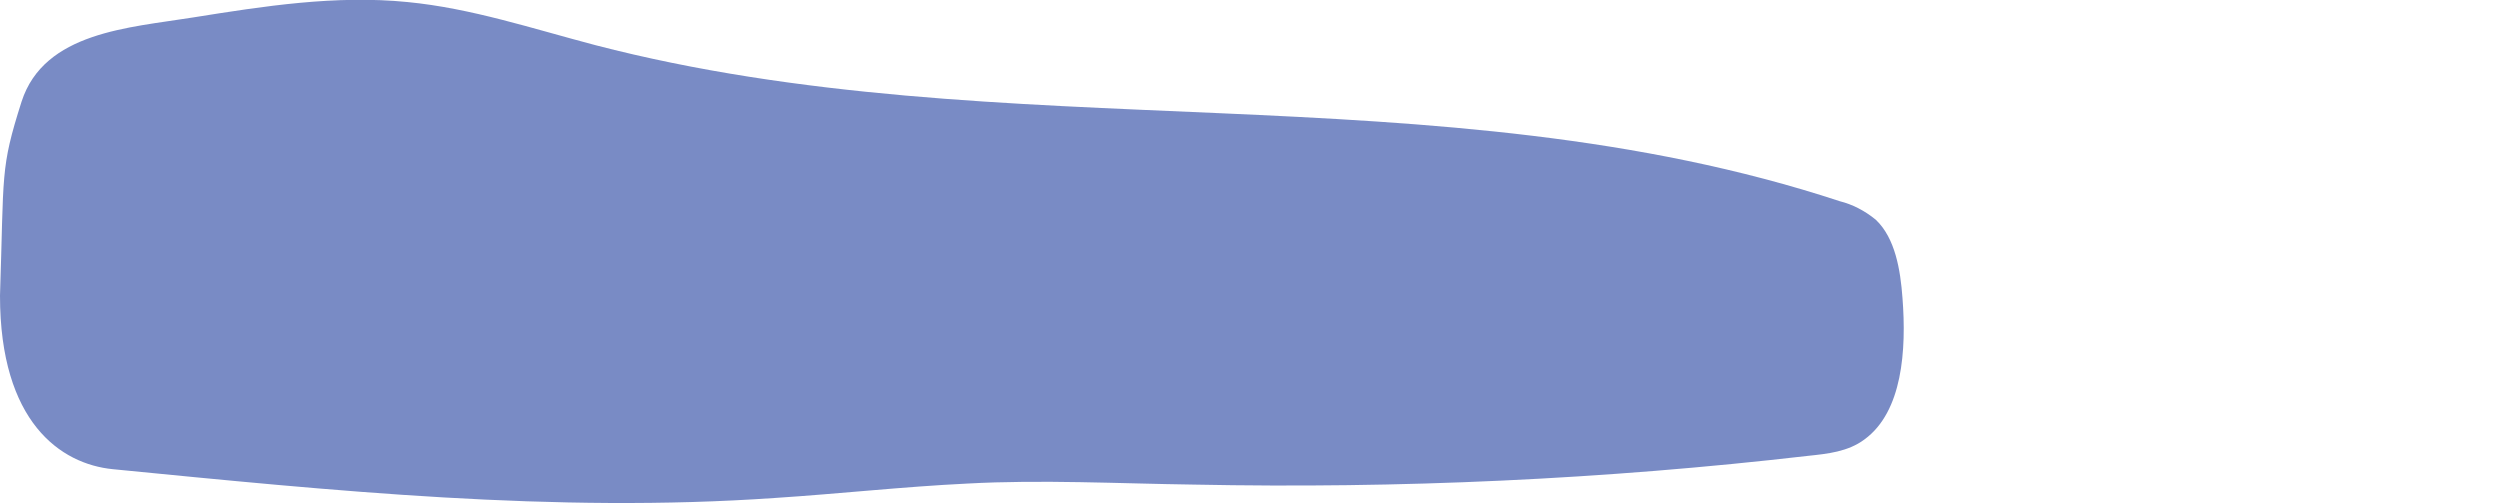
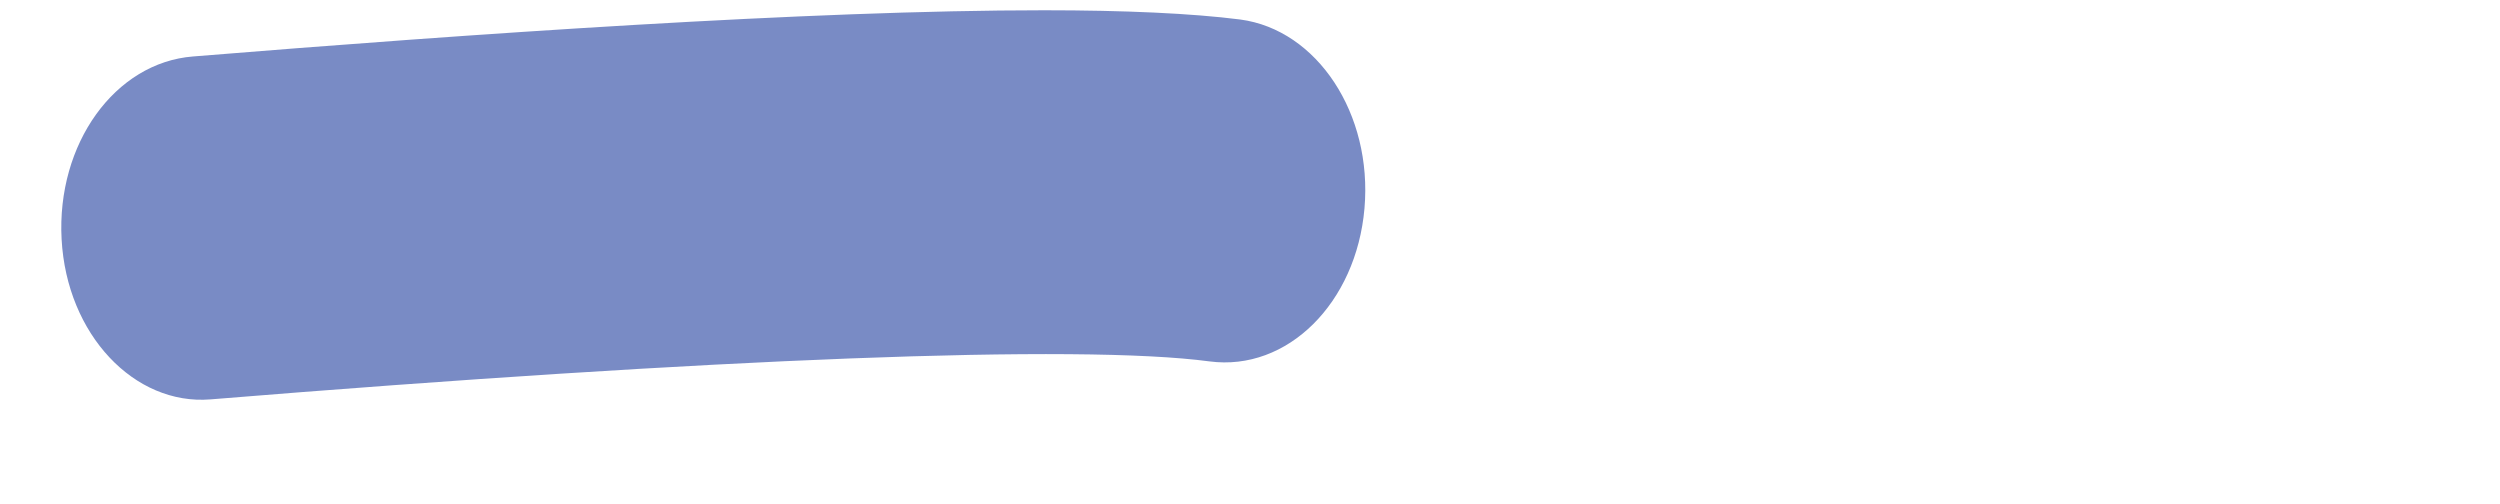
<svg xmlns="http://www.w3.org/2000/svg" version="1.1" id="Layer_1" x="0px" y="0px" viewBox="0 0 243.5 49" style="enable-background:new 0 0 243.5 49;" xml:space="preserve">
  <style type="text/css">
	.st0{fill:#798BC5;}
</style>
-   <g id="Calque_1">
-     <path class="st0" d="M0,28.8C0.4,16.8,0,16.5,2.1,9.9c2.2-6.8,10.5-7.2,16.7-8.2c6.9-1.1,13.9-2.2,20.9-1.5   C45.9,0.8,51.9,2.8,58,4.4c39.7,10.3,82,2.3,121.2,15.2c1.2,0.3,2.4,0.9,3.5,1.8c1.9,1.8,2.4,4.9,2.6,7.6c0.4,5.1,0,11.1-3.7,13.8   c-1.6,1.2-3.6,1.4-5.5,1.6c-19.9,2.3-39.8,3.2-59.8,2.8c-7.4-0.1-14.8-0.5-22.1-0.1c-6.2,0.3-12.5,1-18.7,1.4   c-21.5,1.5-43.1-0.7-64.5-2.8C5.9,45.2,0,41.1,0,28.8" />
-   </g>
+   <path class="st0" d="M101.7,1c7.8,0,14.4,0.3,19.1,0.9c7.5,1,12.9,9.2,12.1,18.4c-0.8,9.2-7.5,15.9-15.1,14.9  c-12.7-1.7-48.2-0.3-97.3,3.7C13.1,39.5,6.5,32.6,6,23.3S11.2,6.1,18.8,5.5C45.8,3.3,78.9,1,101.7,1z" />
</svg>
